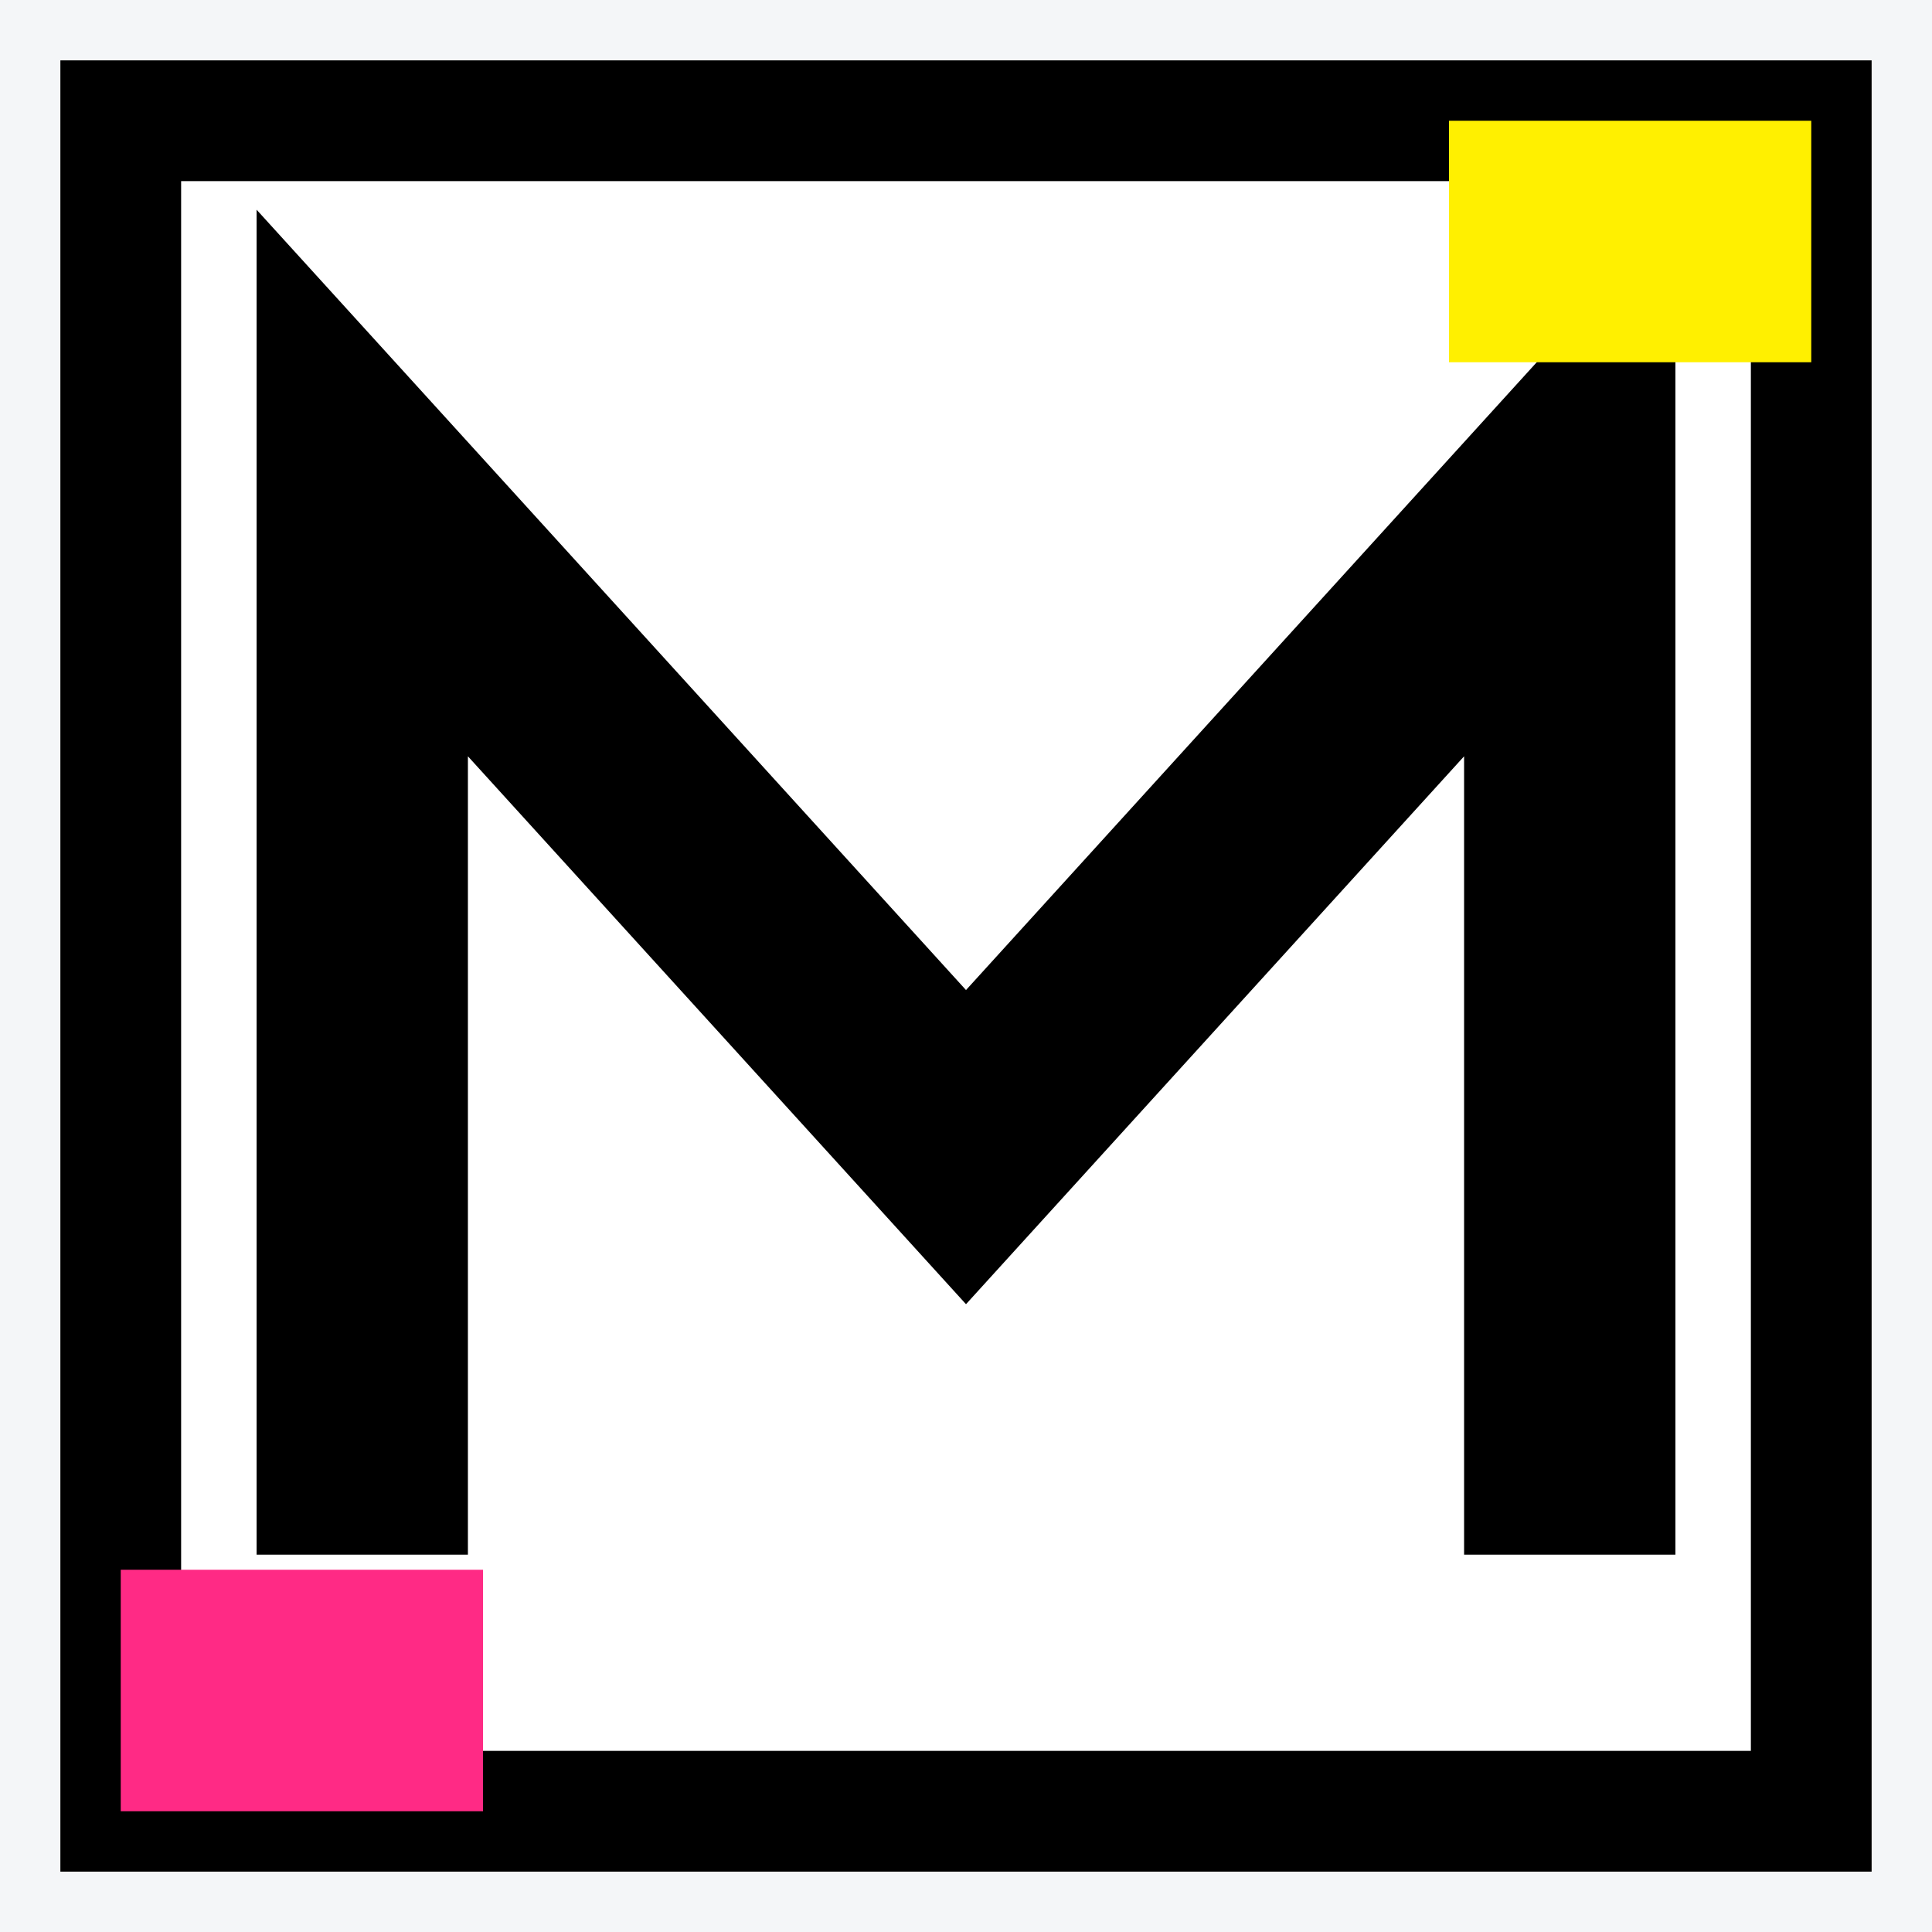
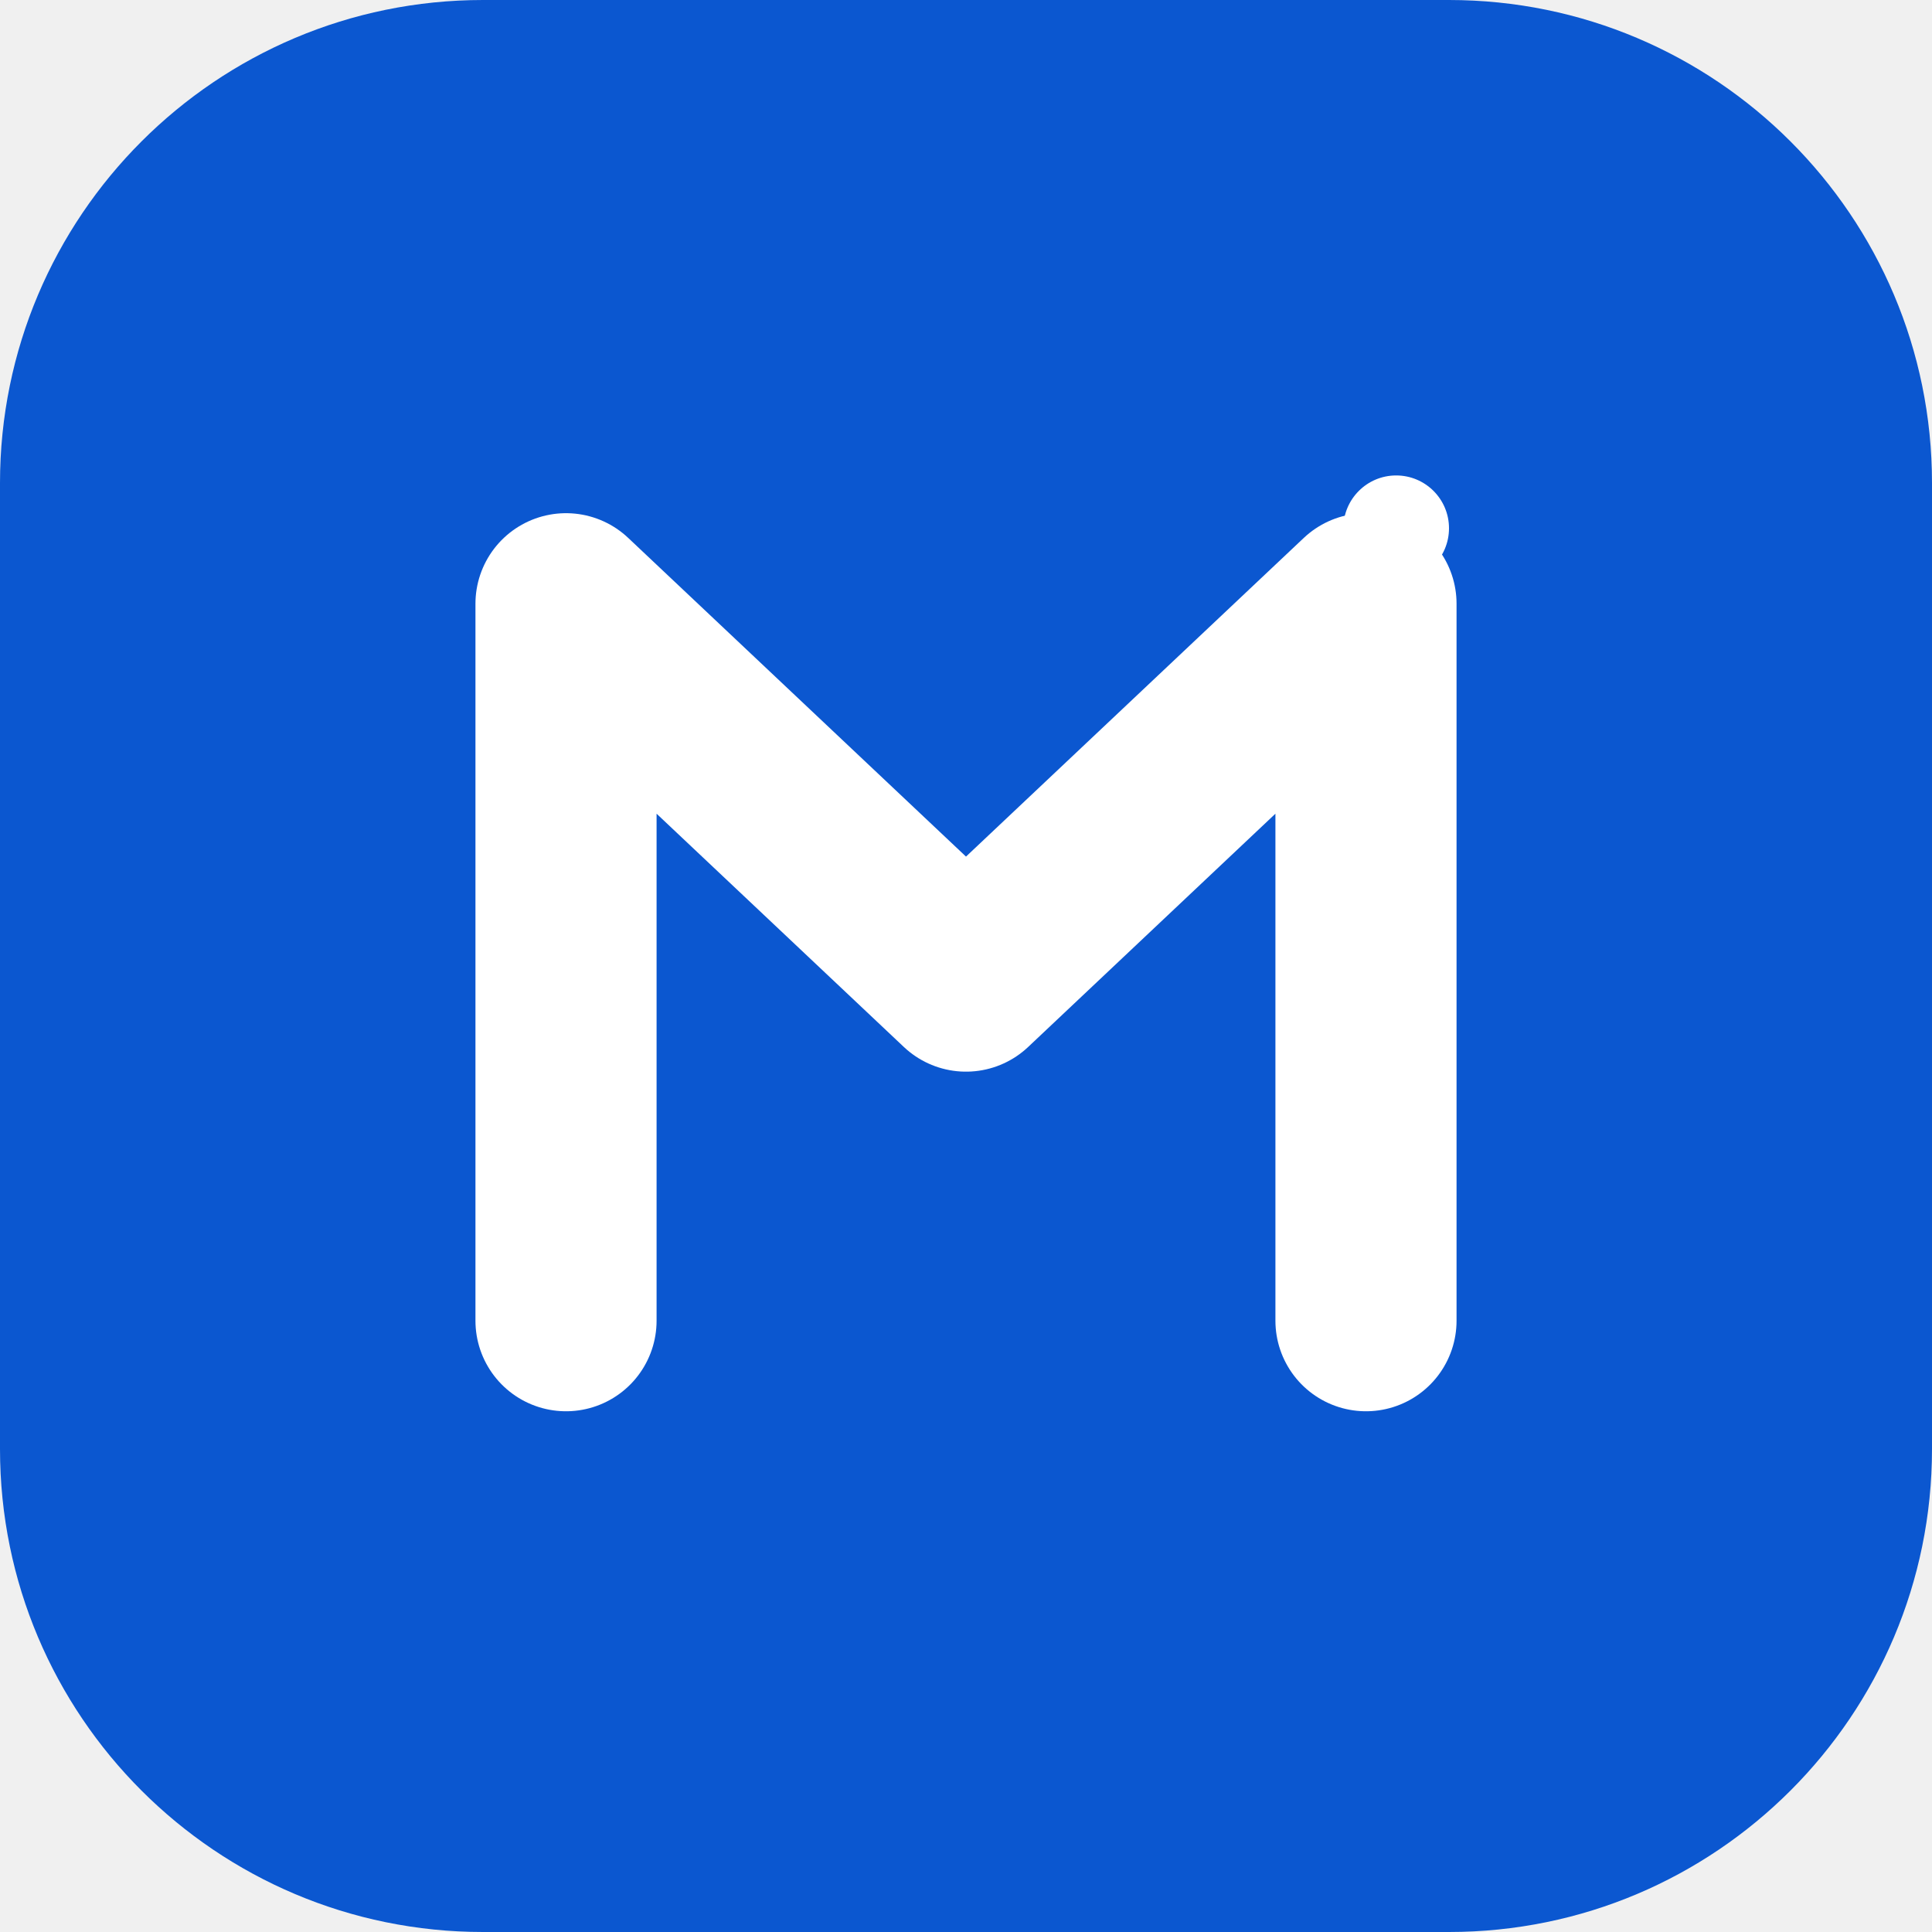
- <svg xmlns="http://www.w3.org/2000/svg" viewBox="0 0 64 64" fill="none">
-   <rect width="64" height="64" fill="#f4f6f8" />
-   <rect x="4" y="4" width="56" height="56" fill="#ffffff" stroke="#000000" stroke-width="4" />
-   <path d="M12 48 L12 16 L32 38 L52 16 L52 48" fill="none" stroke="#000000" stroke-width="7" stroke-linejoin="miter" stroke-linecap="square" />
-   <rect x="4" y="52" width="12" height="8" fill="#ff2a85" />
-   <rect x="48" y="4" width="12" height="8" fill="#fff000" />
+ <svg xmlns="http://www.w3.org/2000/svg" width="512" height="512" viewBox="0 0 512 512">
+   <rect width="512" height="512" rx="128" fill="#0b57d0" />
+   <path d="M150 350 L150 160 L256 260 L362 160 L362 350" fill="none" stroke="#ffffff" stroke-width="48" stroke-linejoin="round" stroke-linecap="round" />
+   <circle cx="370" cy="140" r="14" fill="#ffffff" />
</svg>
